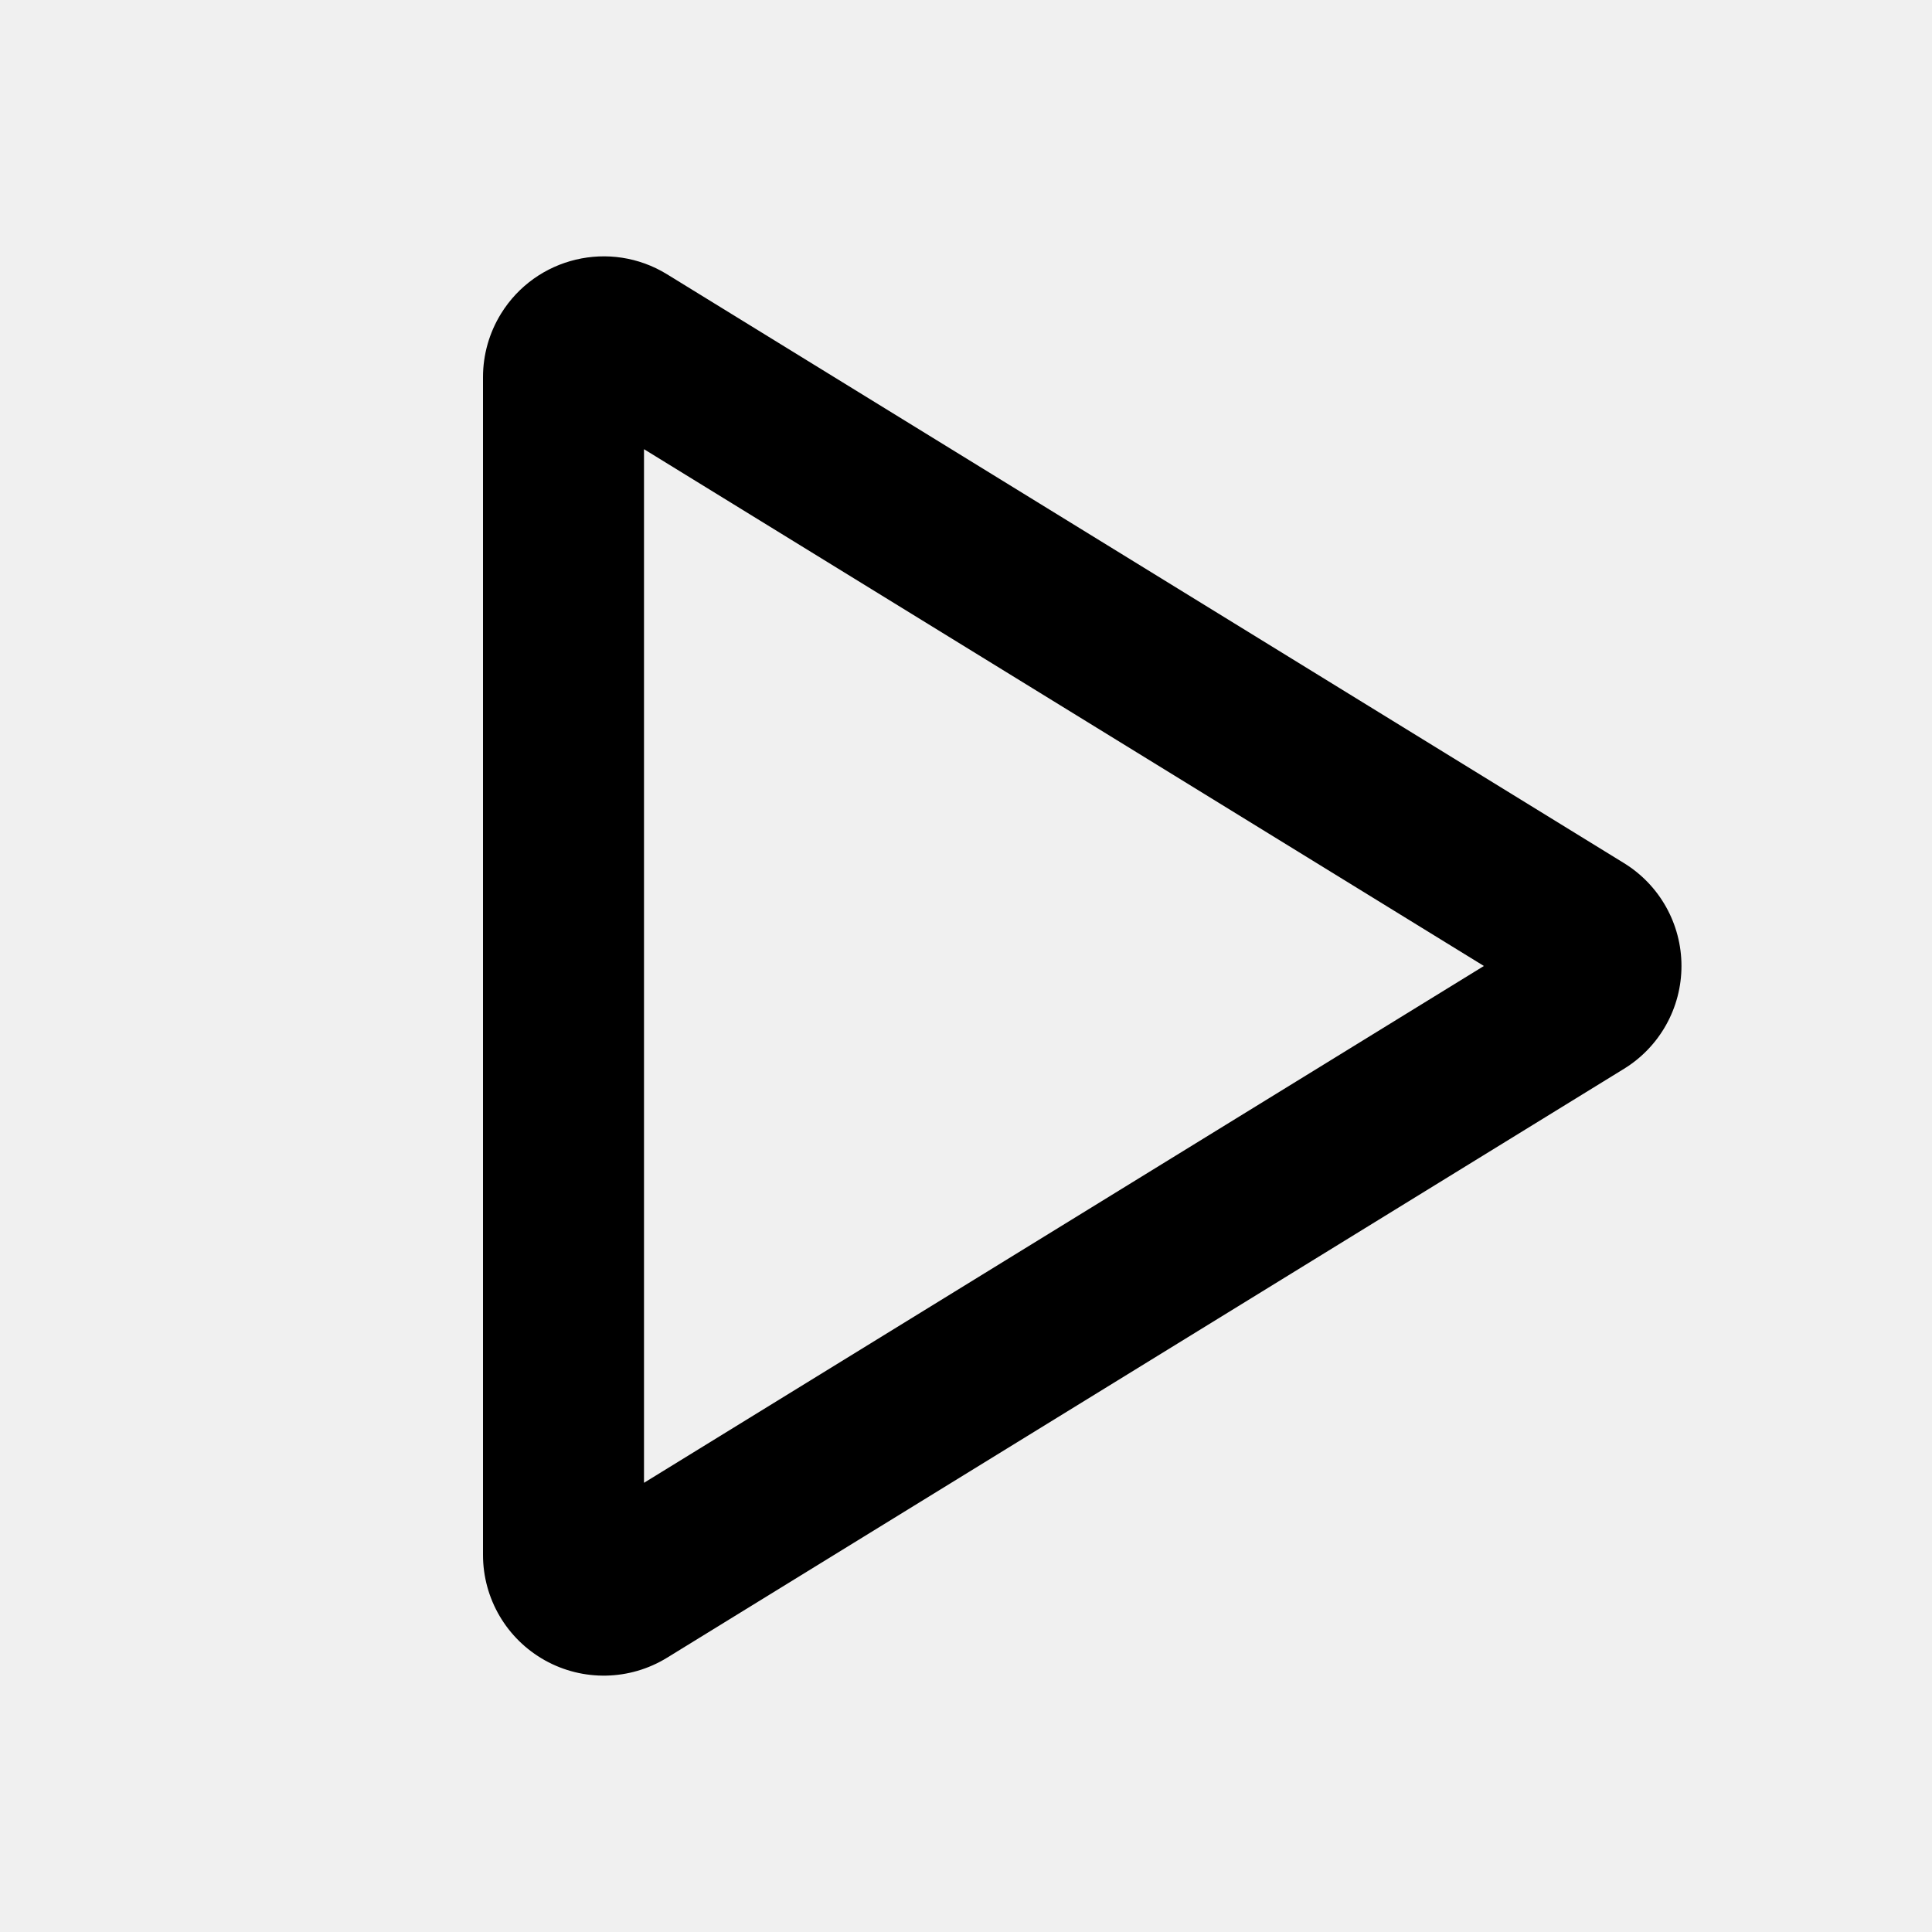
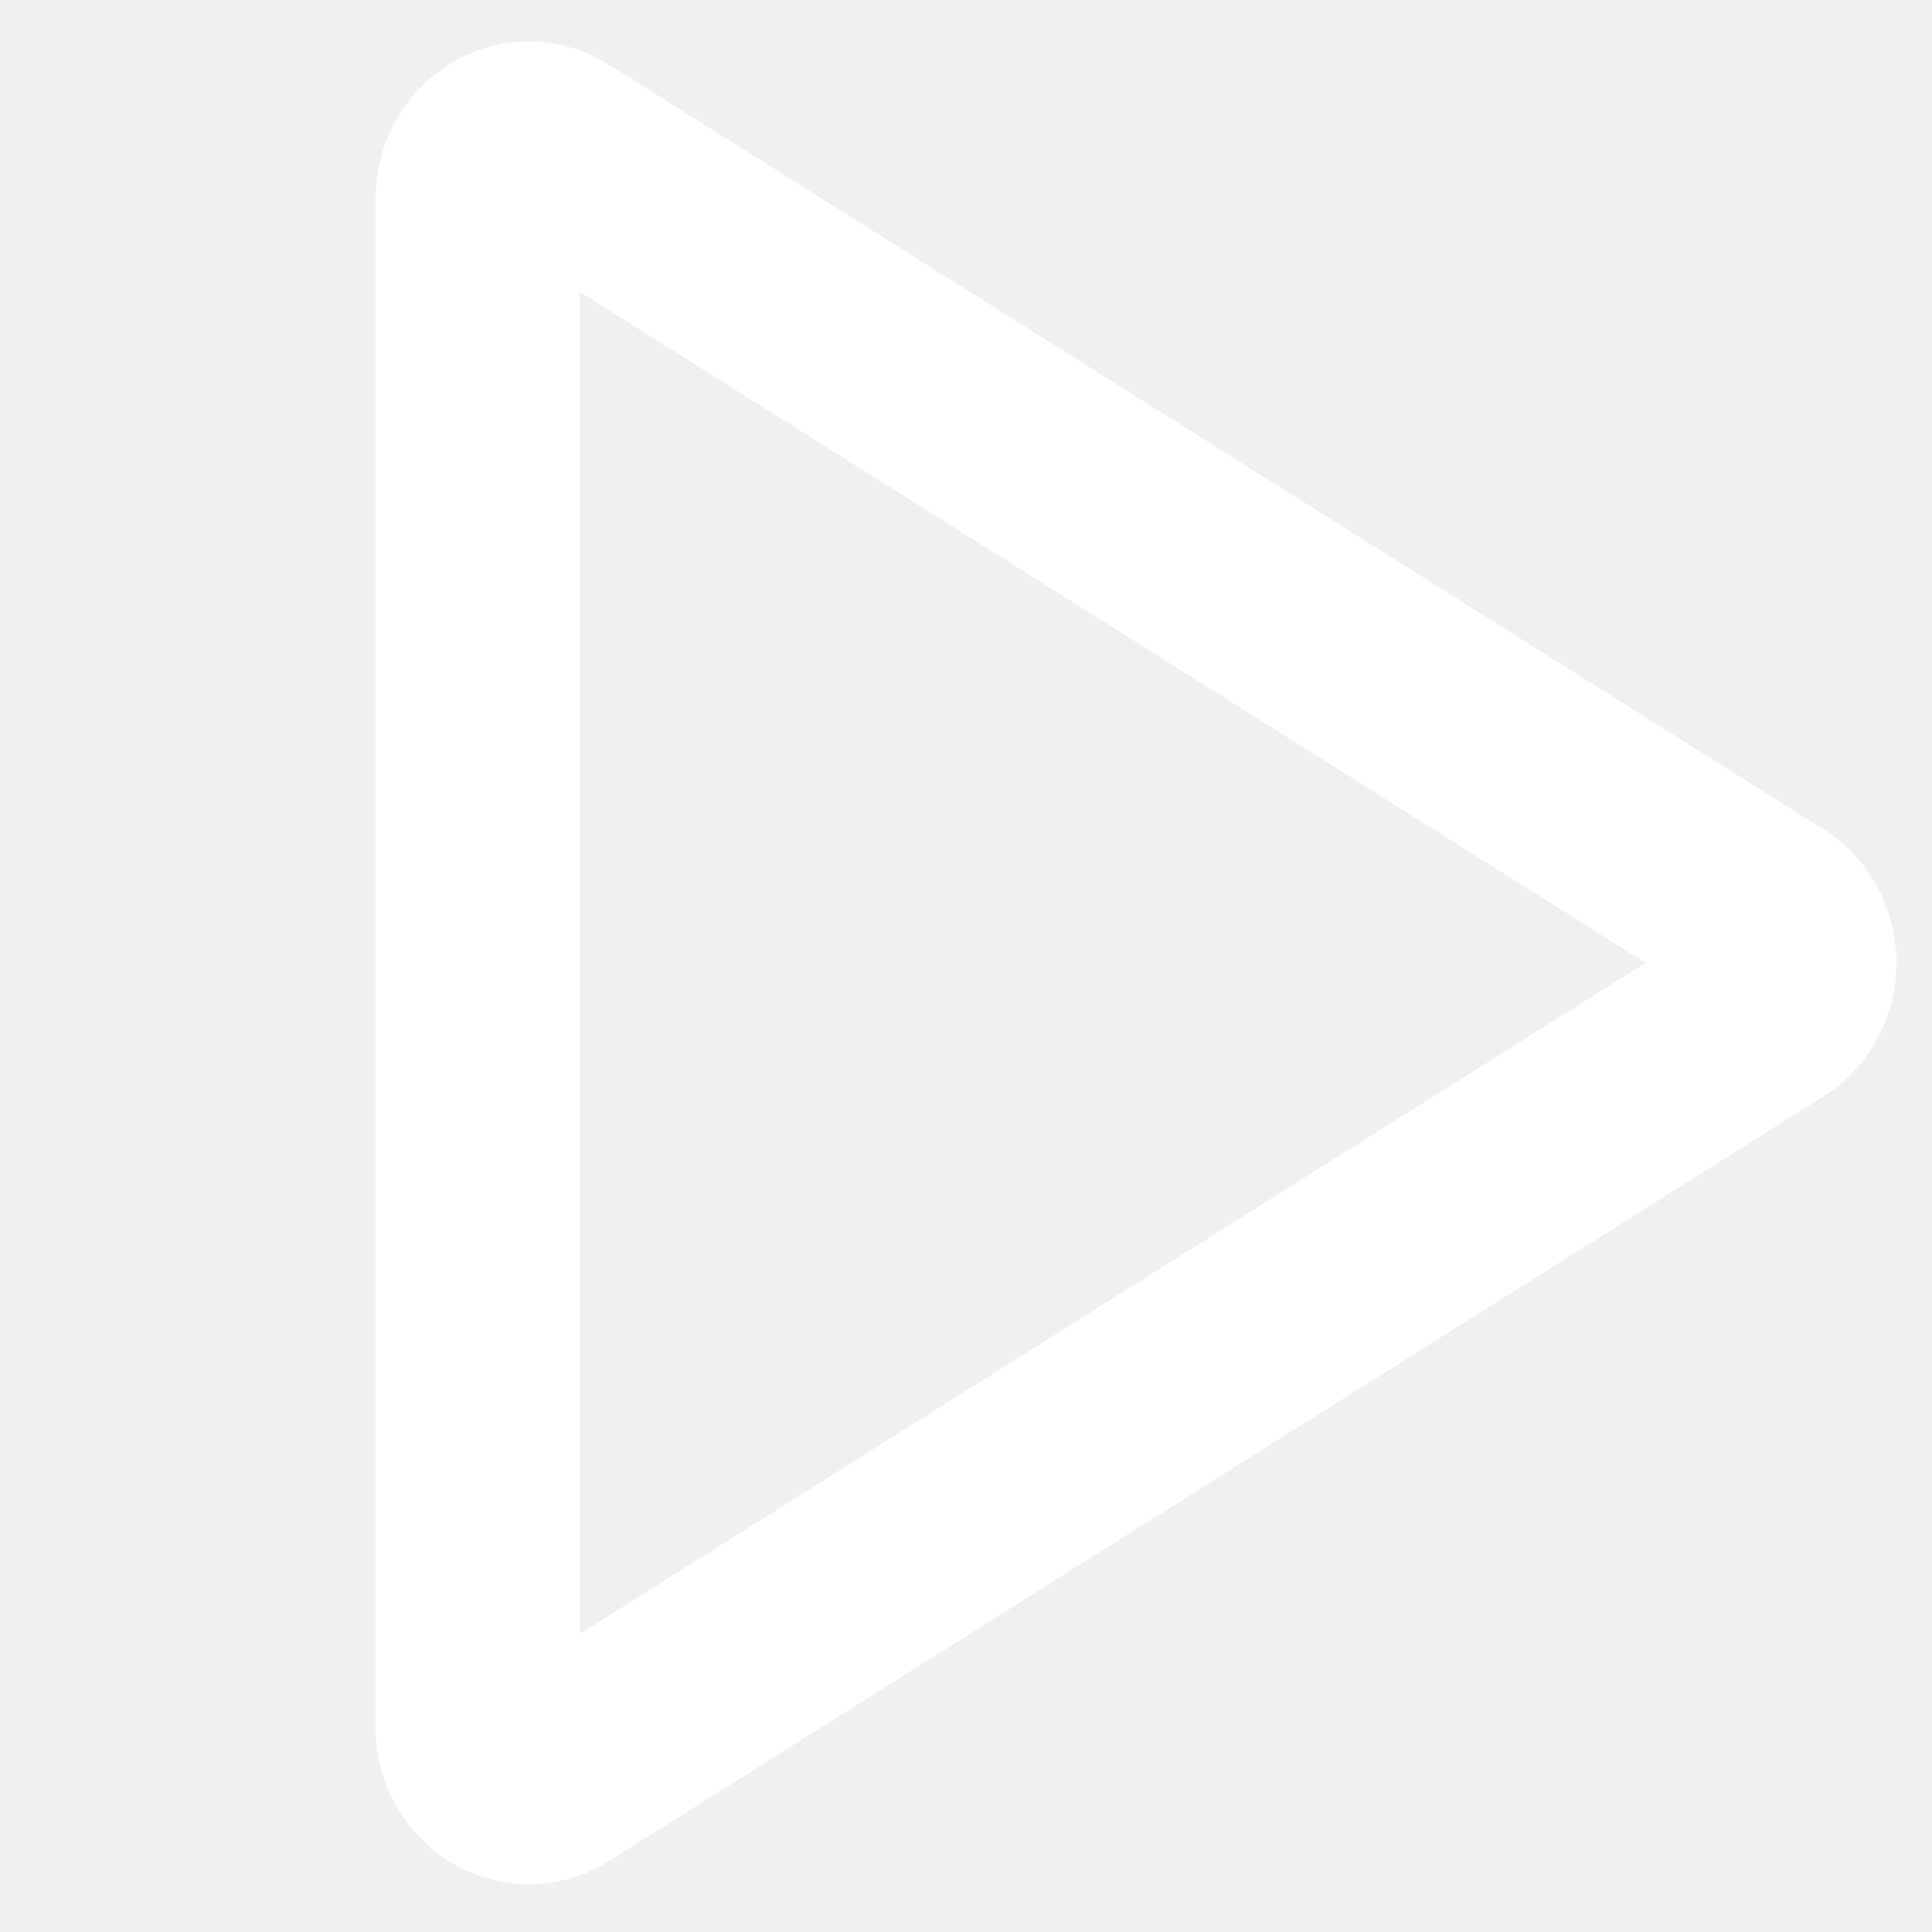
- <svg xmlns="http://www.w3.org/2000/svg" width="800px" height="800px" viewBox="0 0 24 24" fill="none">
-   <path fill-rule="evenodd" clip-rule="evenodd" d="M6.223 3.898A1.5 1.5 0 0 0 6 4.684v14.632a1.5 1.5 0 0 0 2.286 1.277l11.888-7.316a1.5 1.5 0 0 0 0-2.555L8.286 3.407a1.5 1.5 0 0 0-2.063.491zM18.433 12 8 18.42V5.58L18.434 12z" fill="#000000" />
+ <svg xmlns="http://www.w3.org/2000/svg" width="24" height="24">
+   <g>
+     <rect fill="none" id="canvas_background" height="602" width="802" y="-1" x="-1" />
+   </g>
+   <g>
+     <path stroke="null" id="svg_1" fill="#ffffff" d="m4.949,1.442a1.903,1.947 0 0 0 -0.283,1.02l0,18.997a1.903,1.947 0 0 0 2.901,1.658l15.085,-9.498a1.903,1.947 0 0 0 0,-3.317l-15.085,-9.497a1.903,1.947 0 0 0 -2.618,0.637zm15.493,10.519l-13.238,8.335l0,-16.67l13.24,8.335l-0.001,0z" clip-rule="evenodd" fill-rule="evenodd" />
+   </g>
</svg>
